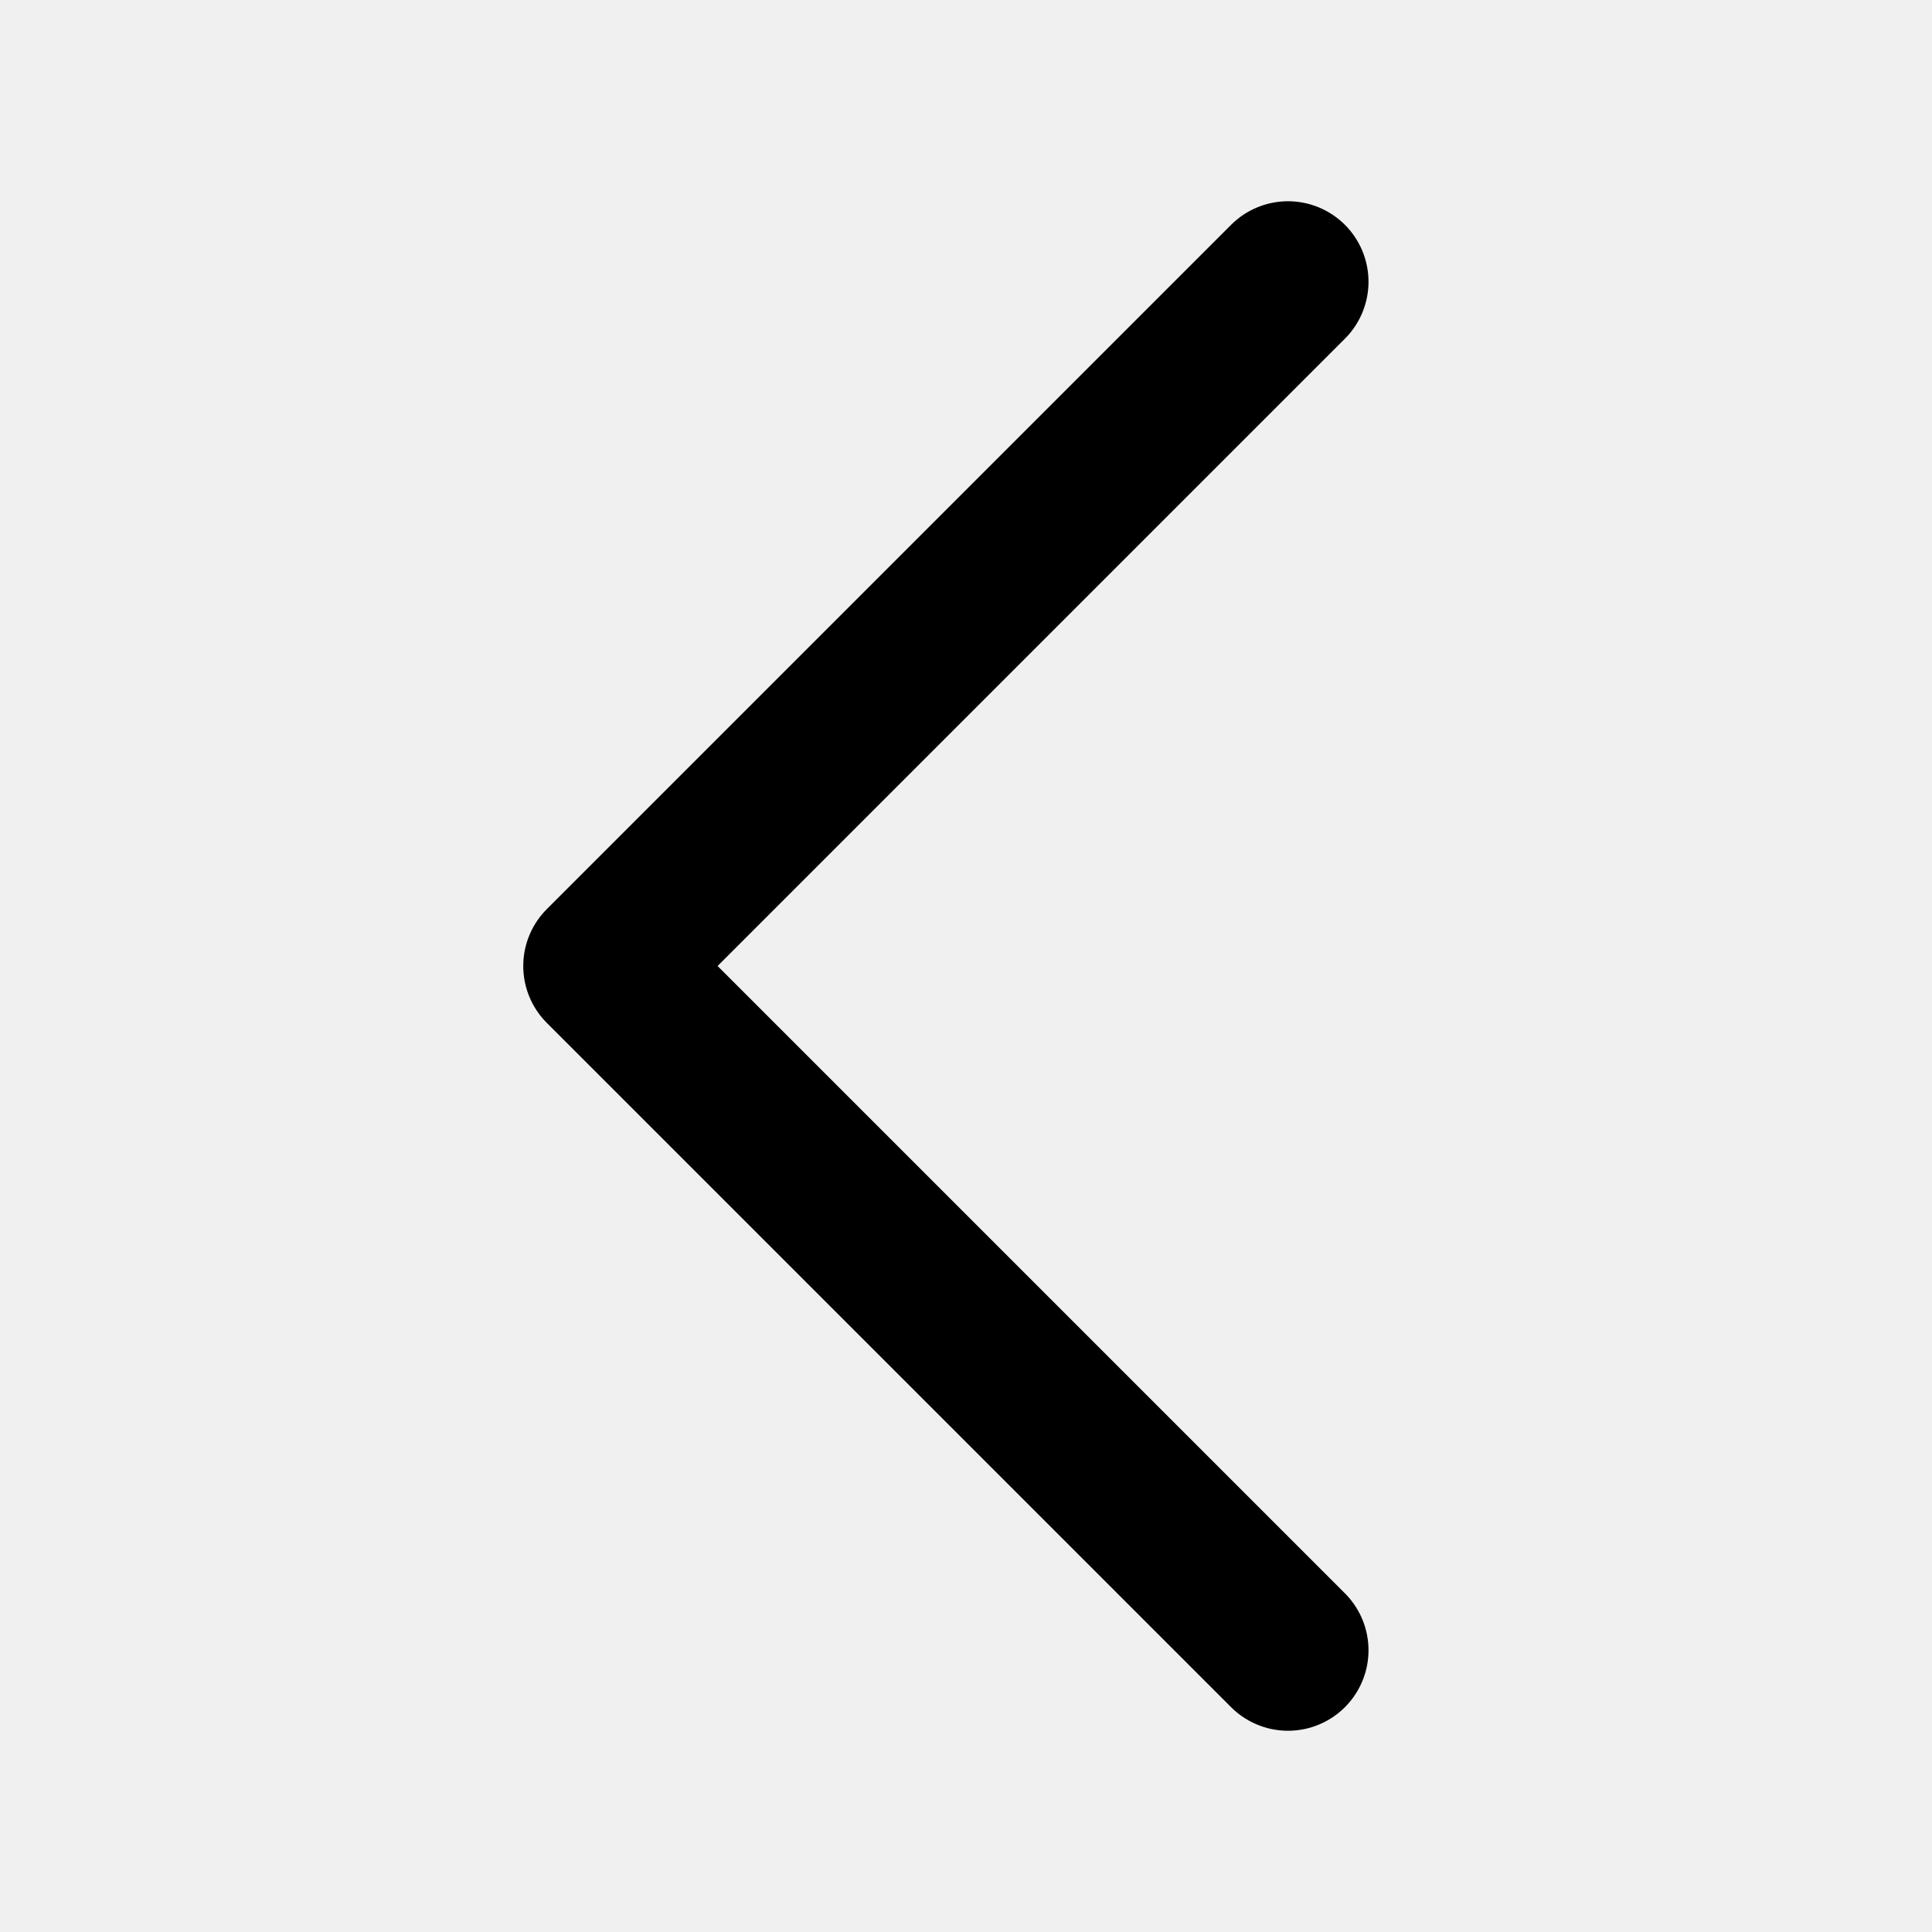
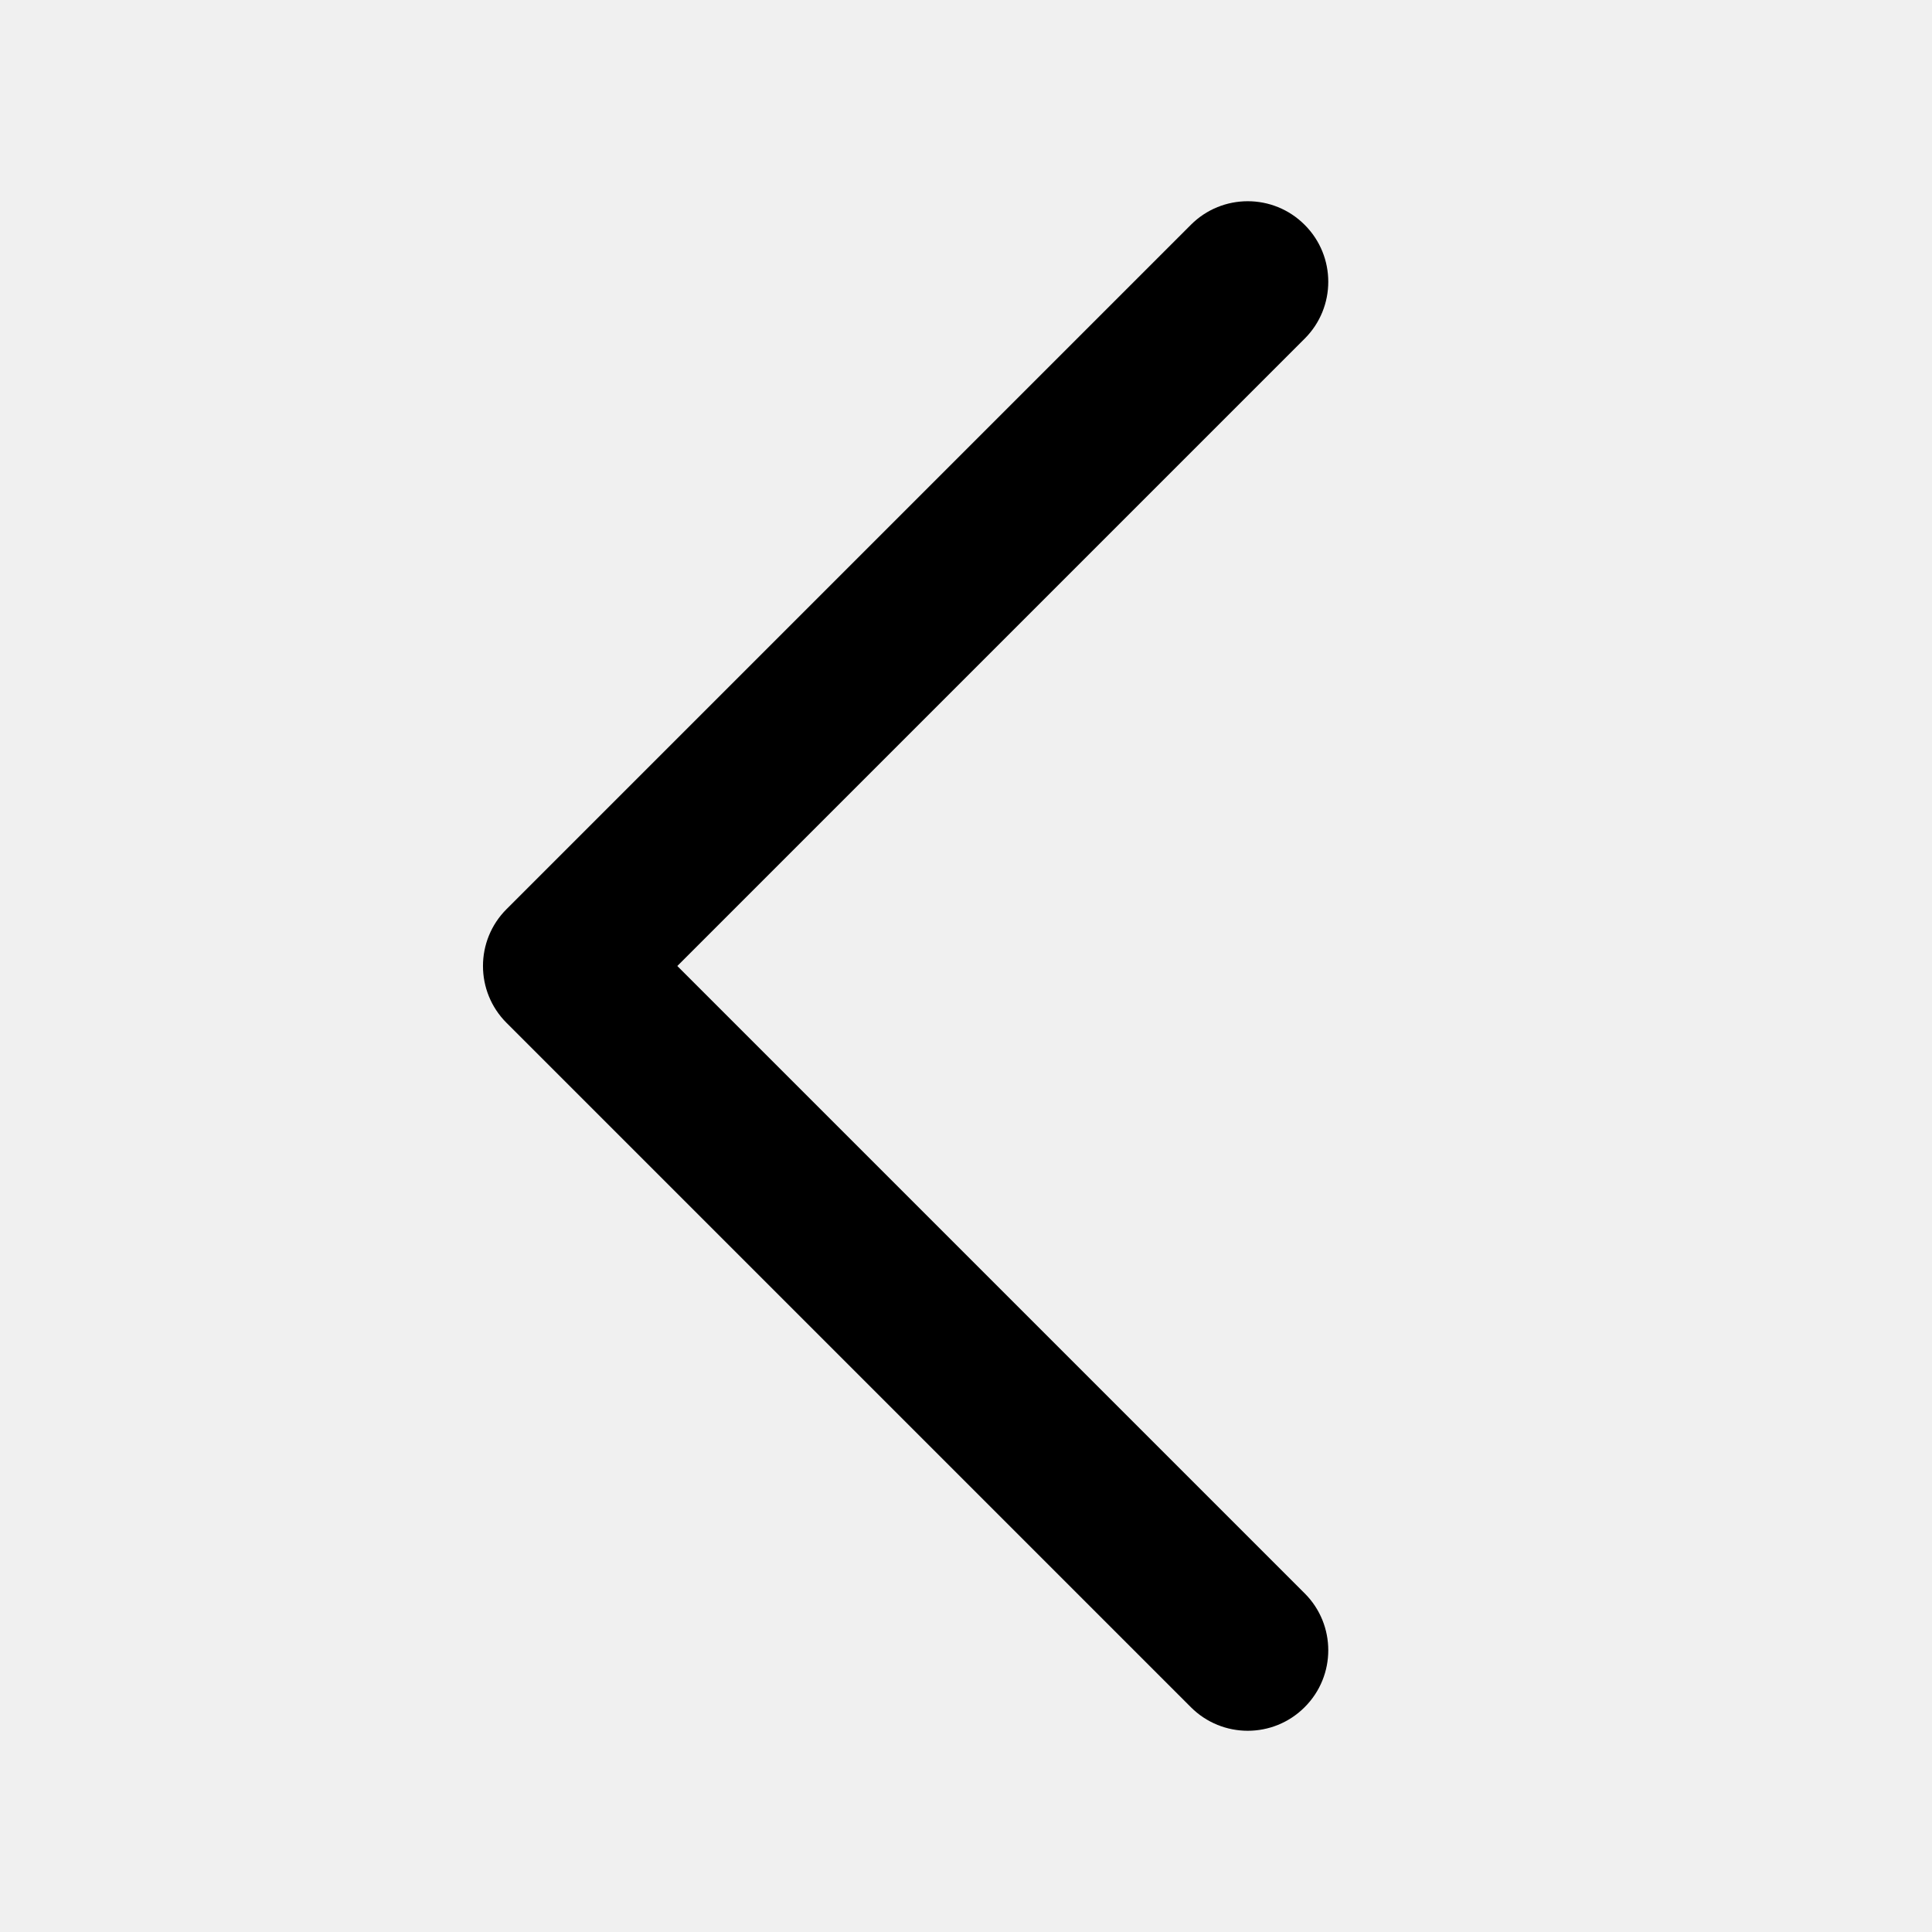
<svg xmlns="http://www.w3.org/2000/svg" width="24" height="24" viewBox="0 0 24 24" fill="none">
  <g clip-path="url(#clip0)">
-     <path d="M16 3.5L7.5 12L16 20.5" stroke="black" stroke-width="2" stroke-linecap="round" stroke-linejoin="round" />
+     <path fill-rule="evenodd" clip-rule="evenodd" d="M16.207 2.793C16.598 3.183 16.598 3.817 16.207 4.207L8.414 12L16.207 19.793C16.598 20.183 16.598 20.817 16.207 21.207C15.817 21.598 15.183 21.598 14.793 21.207L6.293 12.707C5.902 12.317 5.902 11.683 6.293 11.293L14.793 2.793C15.183 2.402 15.817 2.402 16.207 2.793Z" fill="black" />
  </g>
  <defs>
    <clipPath id="clip0">
      <rect width="24" height="24" fill="white" />
    </clipPath>
  </defs>
</svg>
